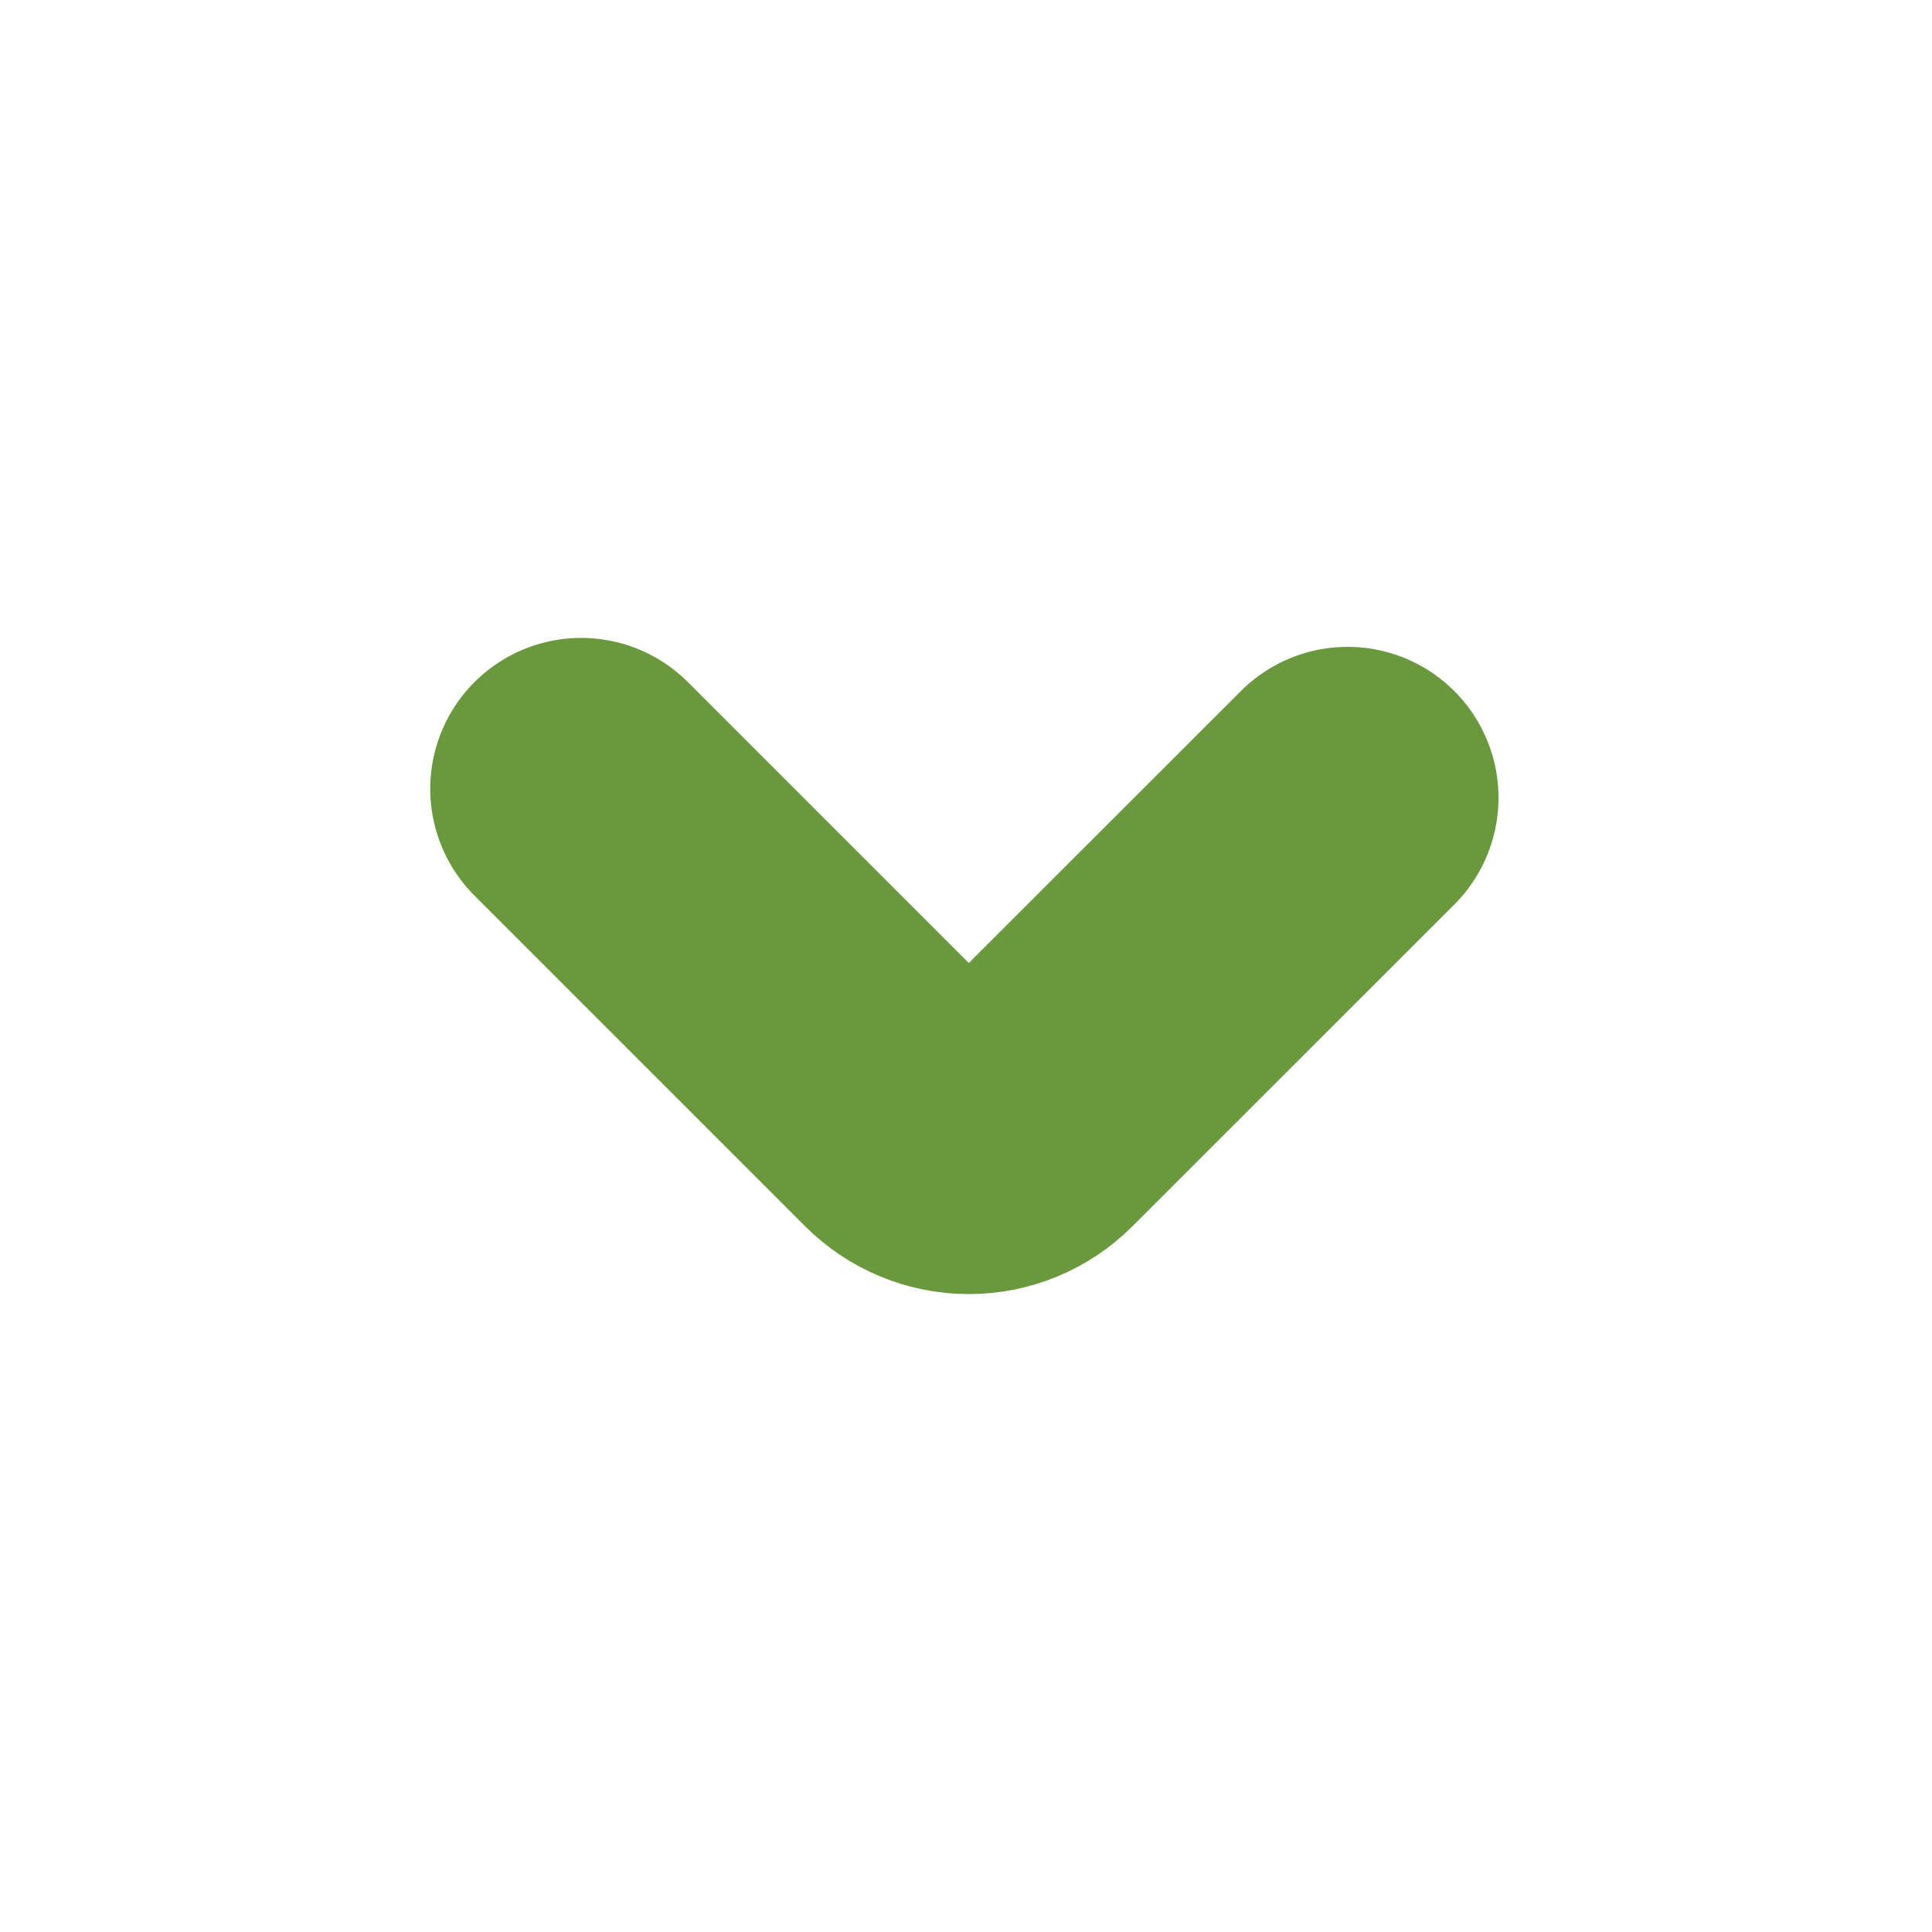
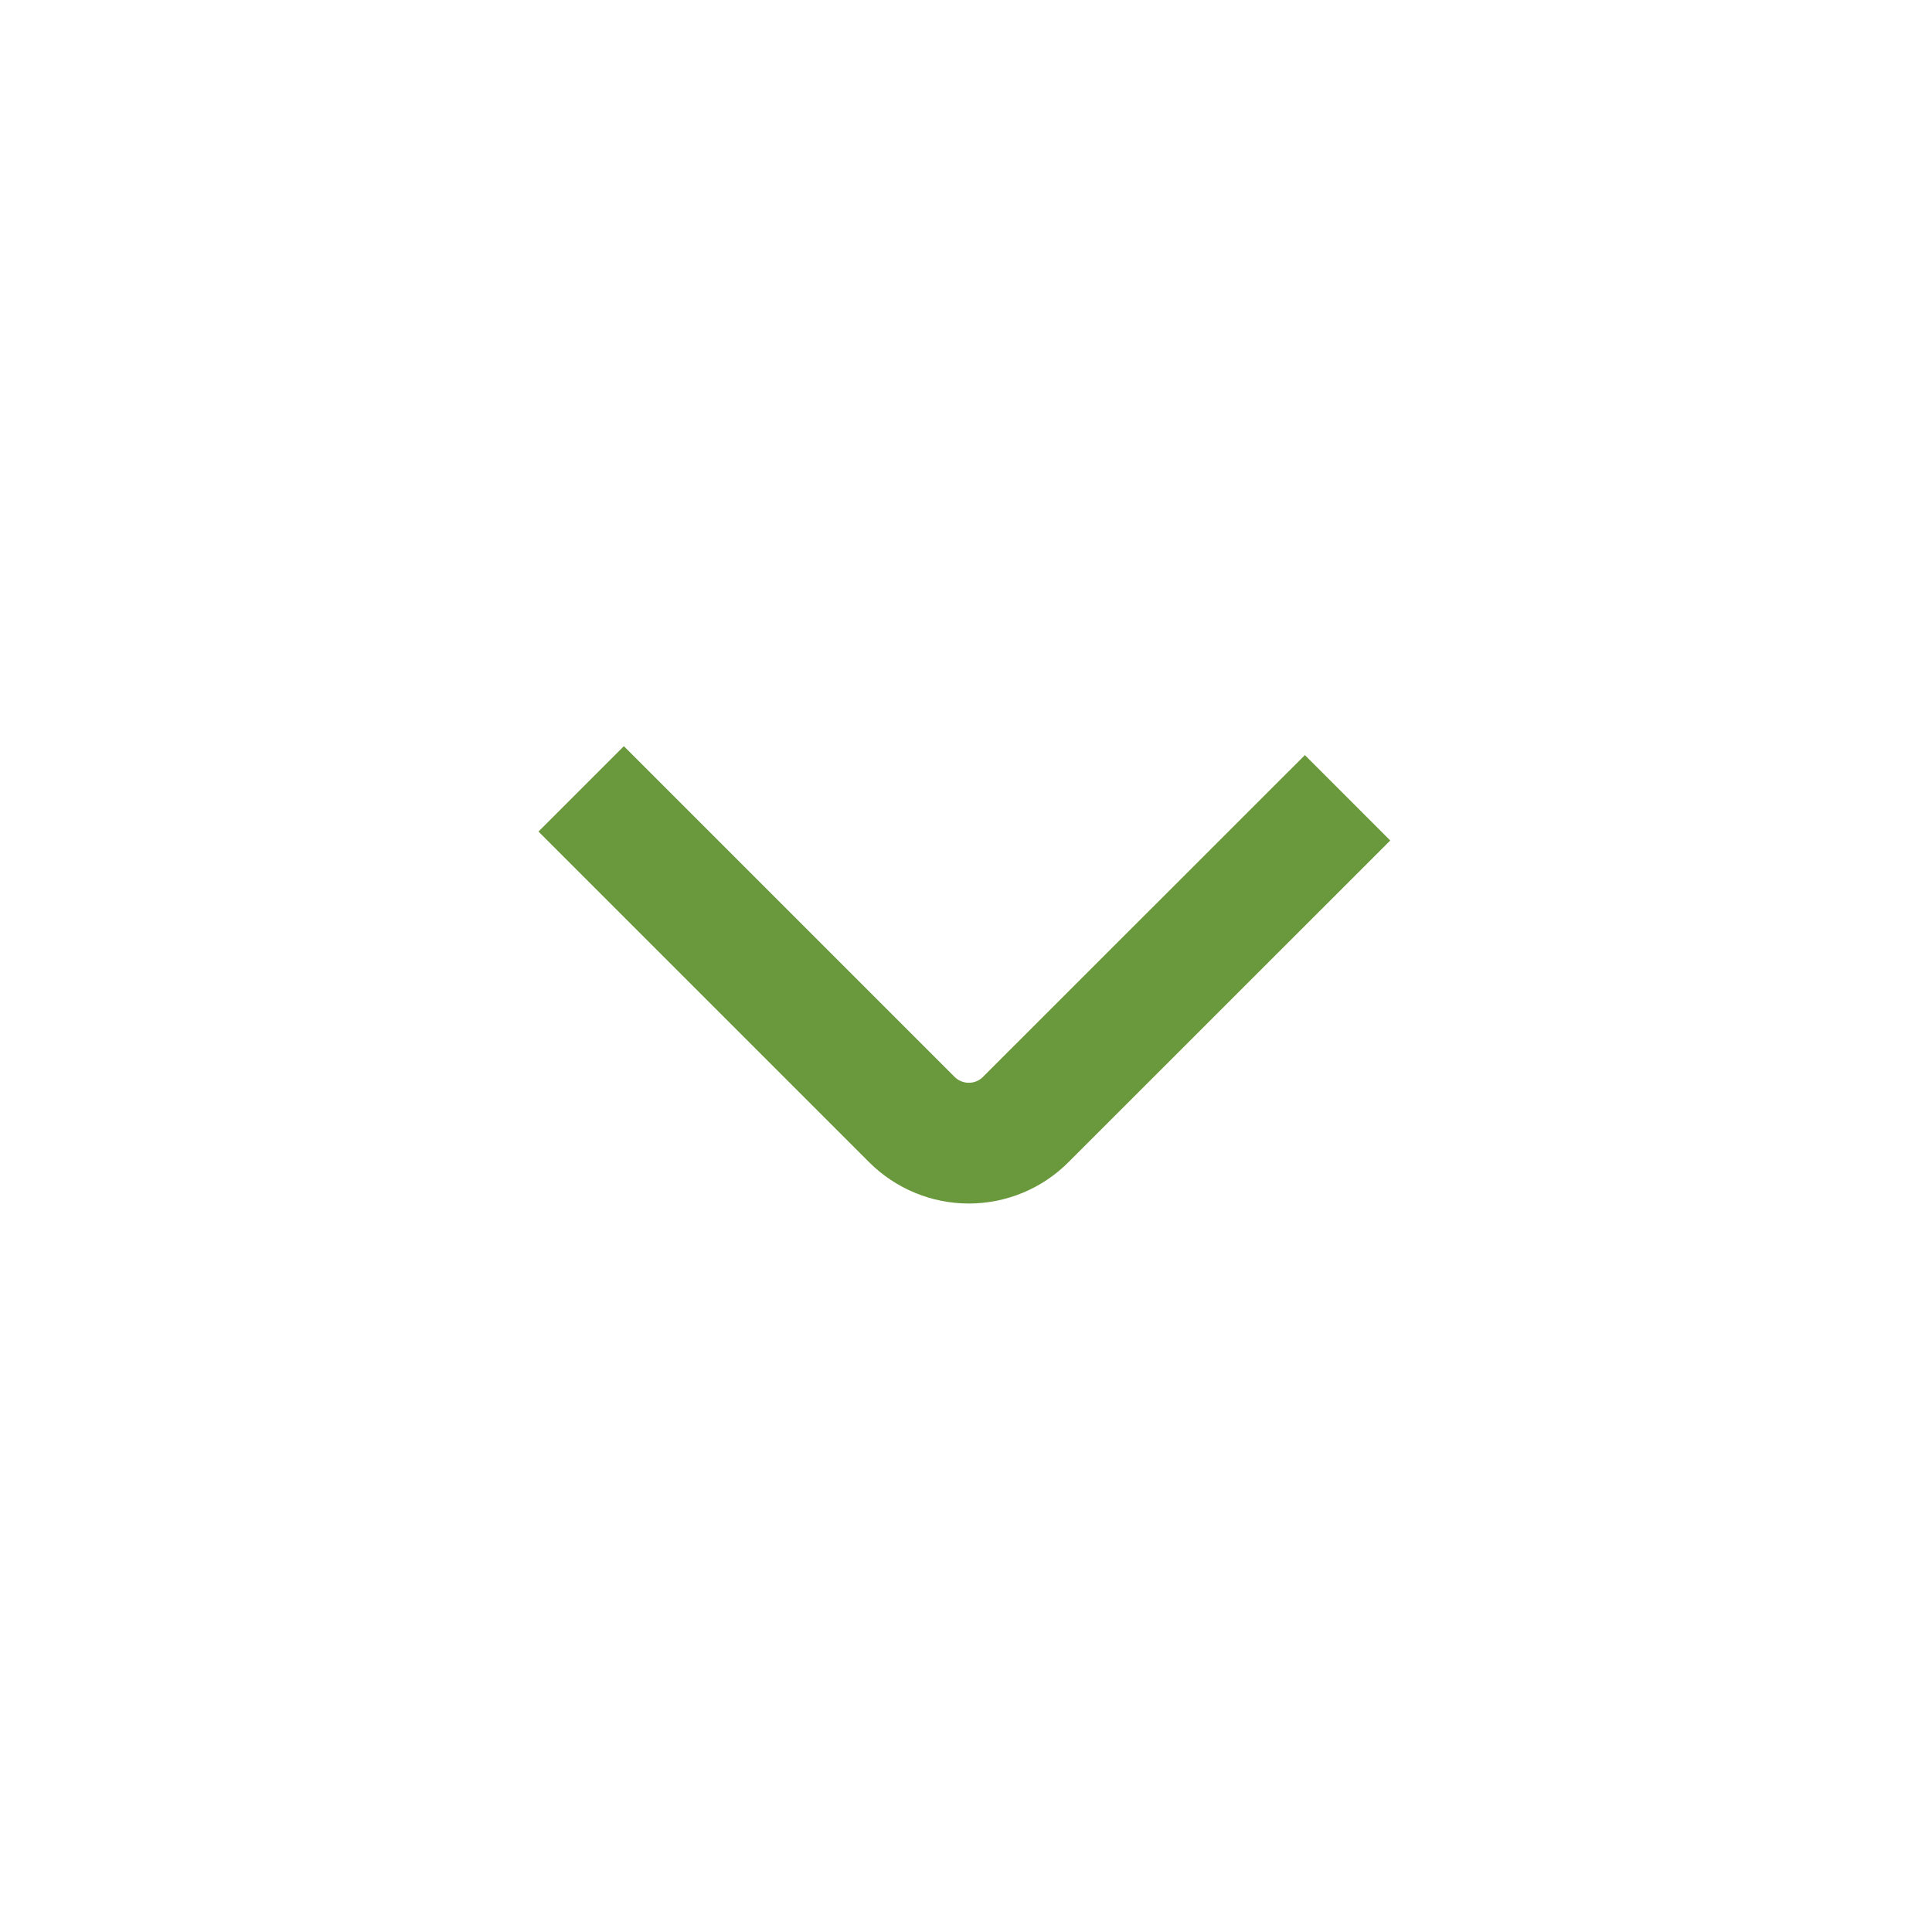
<svg xmlns="http://www.w3.org/2000/svg" width="16" height="16" viewBox="0 0 16 16" fill="none">
-   <path d="M4.813 6.533L7.553 9.273C7.678 9.397 7.847 9.467 8.023 9.467C8.2 9.467 8.369 9.397 8.493 9.273L11.16 6.607" stroke="#6A983C" stroke-width="2.5" stroke-linecap="round" stroke-linejoin="bevel" />
+   <path d="M4.813 6.533L7.553 9.273C7.678 9.397 7.847 9.467 8.023 9.467C8.2 9.467 8.369 9.397 8.493 9.273L11.16 6.607" stroke="#6A983C" strokeWidth="2.5" strokeLinecap="round" strokeLinejoin="bevel" />
</svg>
